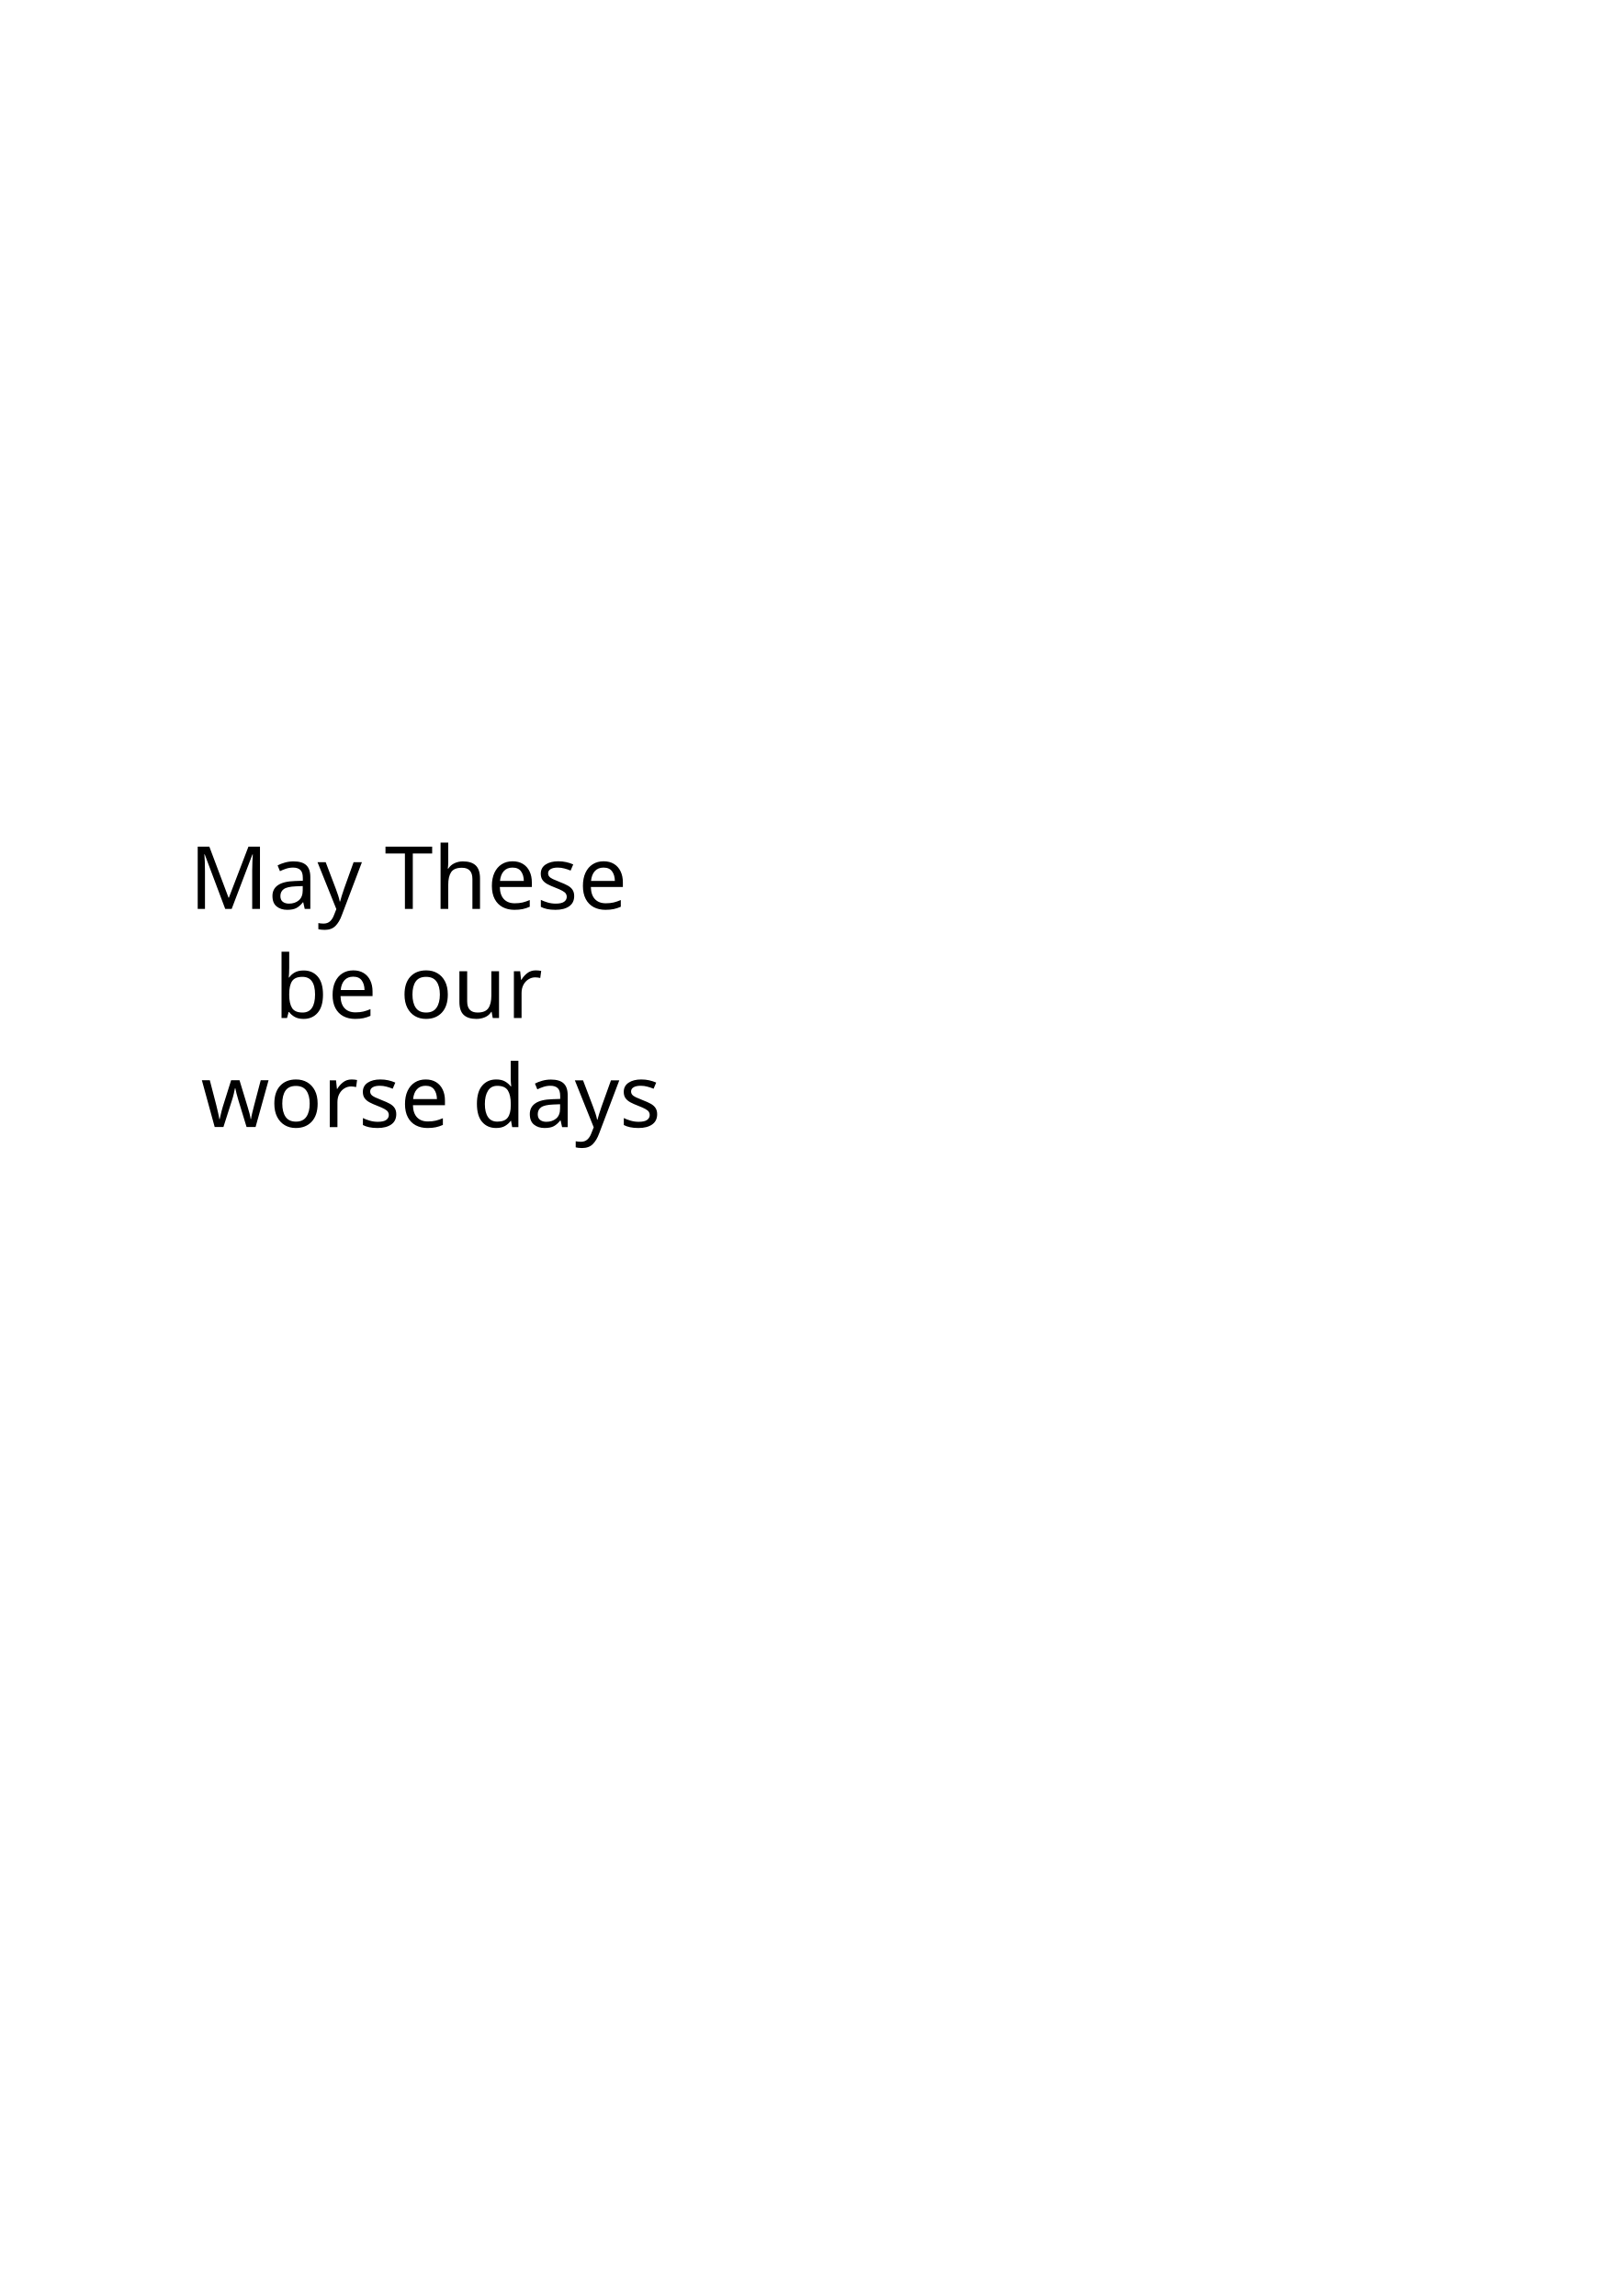
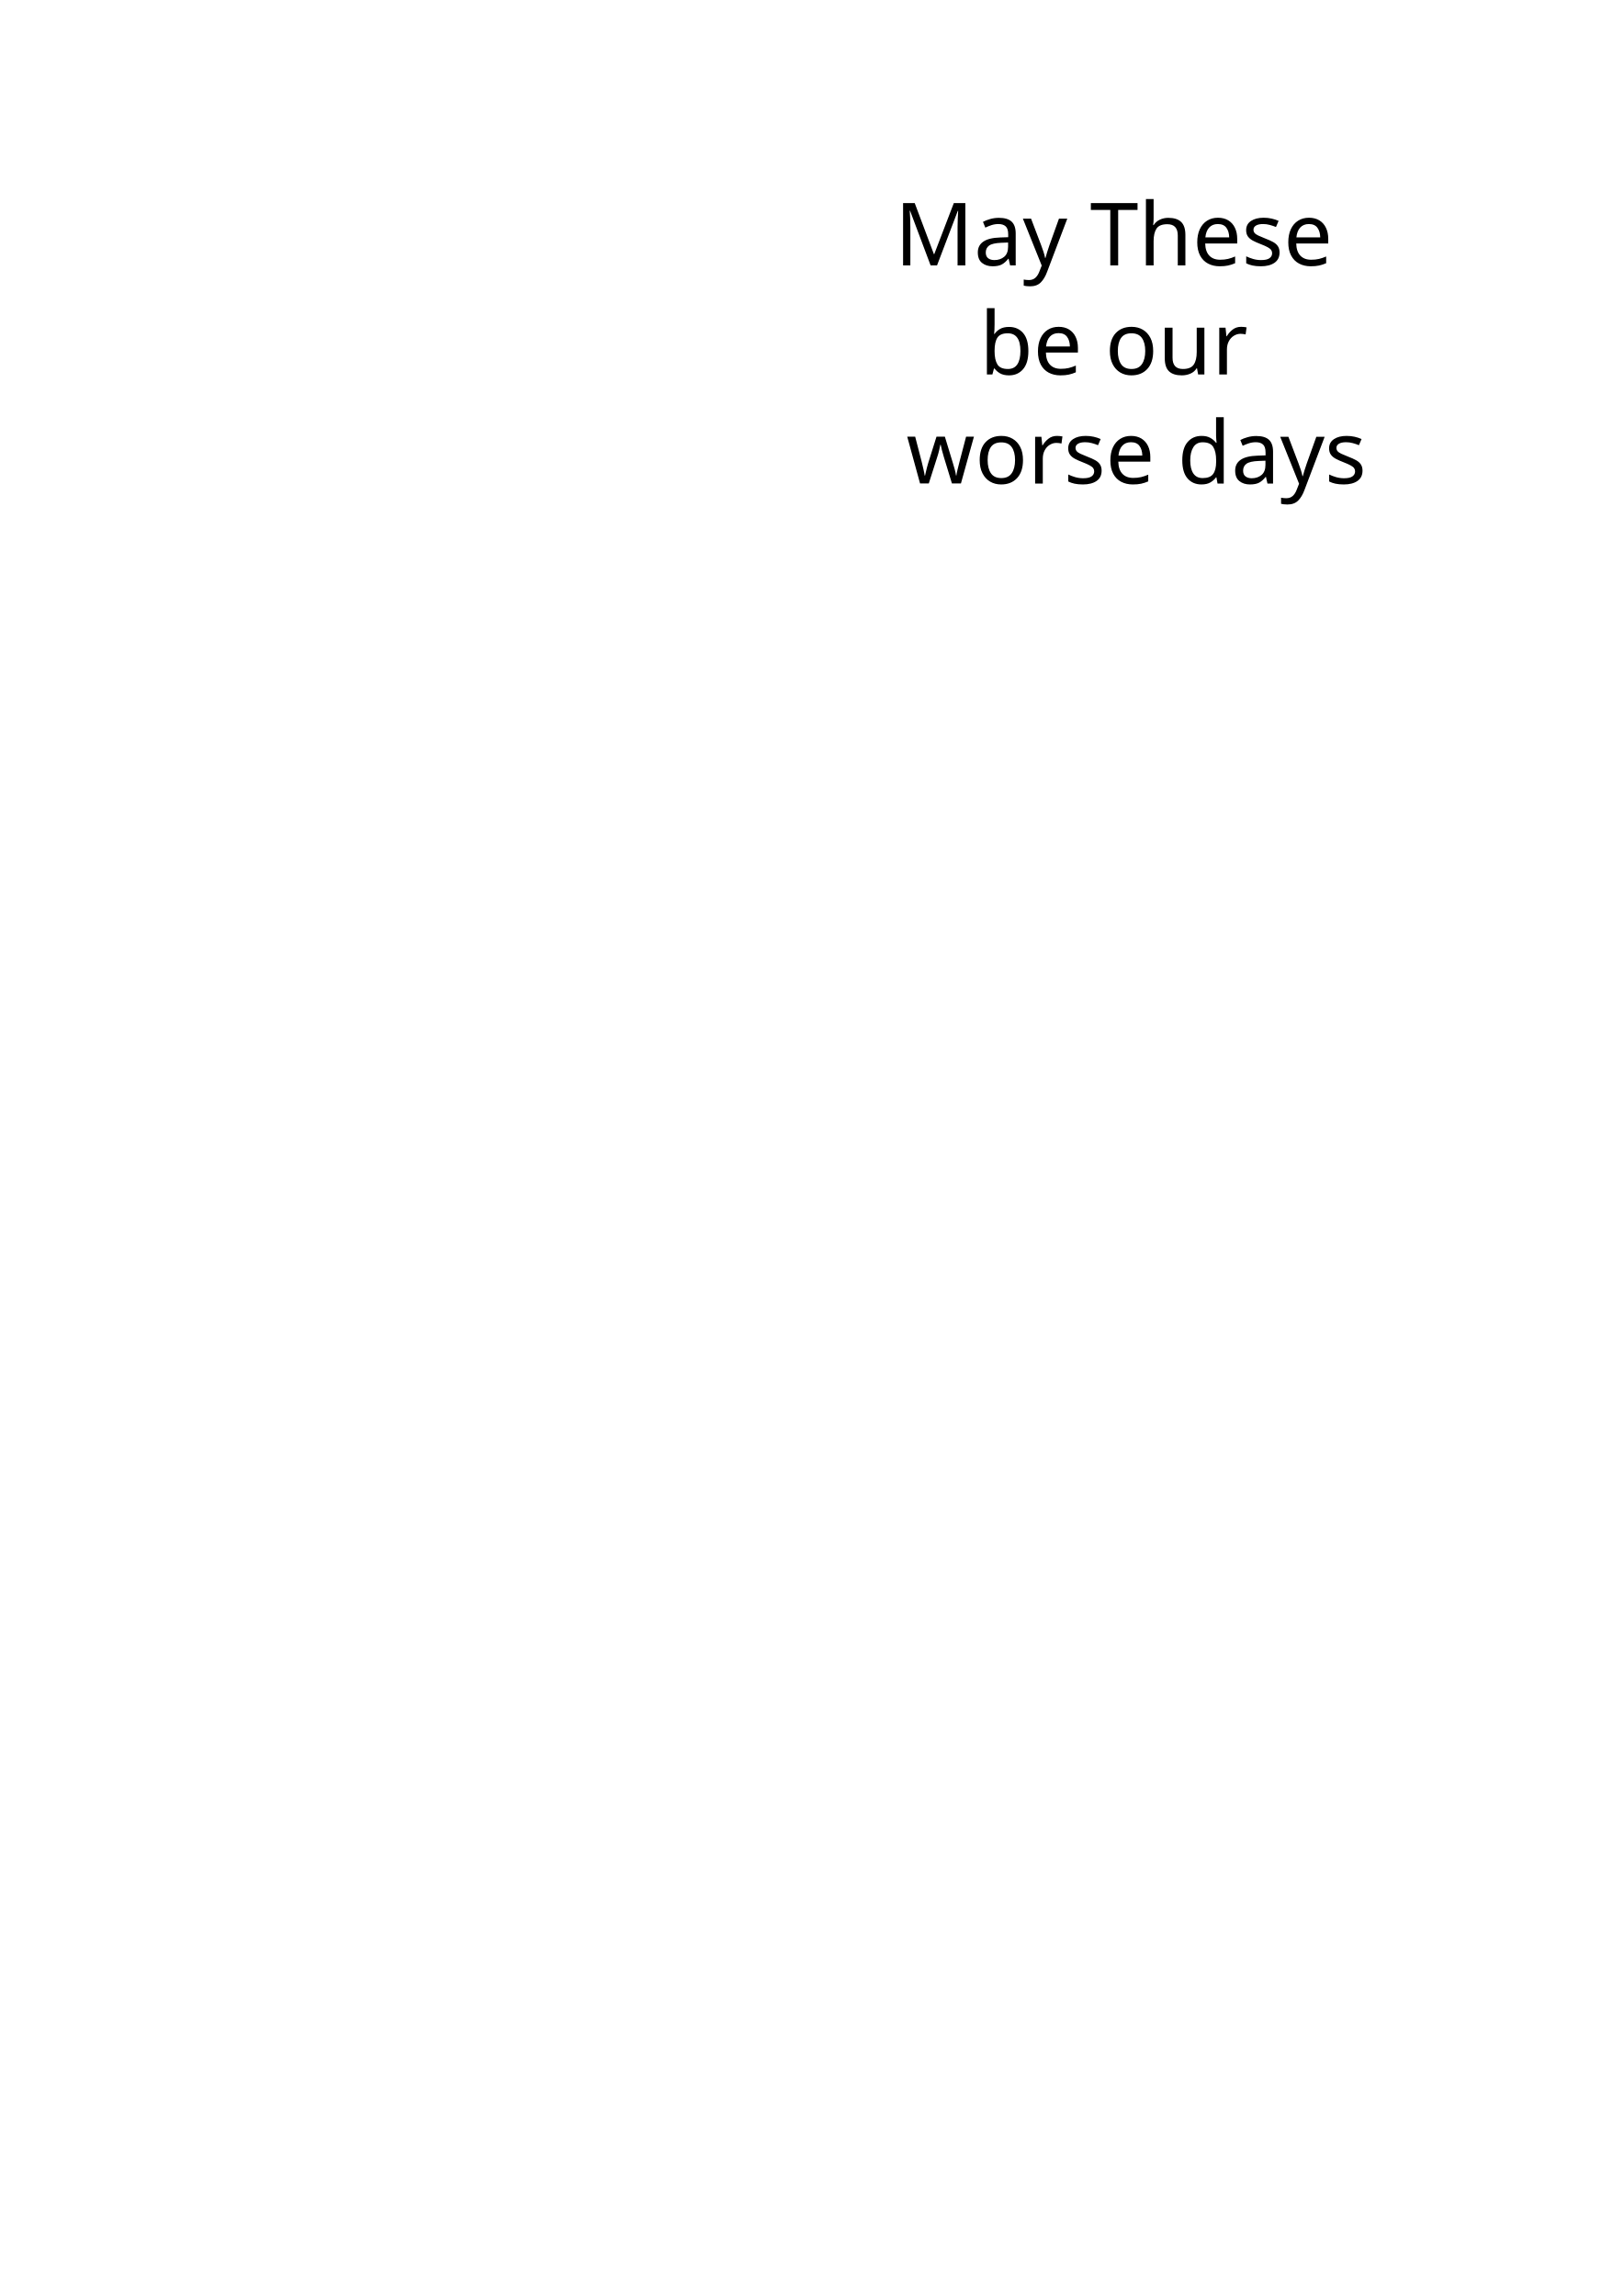
<svg xmlns="http://www.w3.org/2000/svg" width="210mm" height="297mm" viewBox="0 0 744.094 1052.362" id="svg2" version="1.1">
  <defs id="defs4" />
  <g id="layer1">
    <flowRoot xml:space="preserve" id="flowRoot4136" style="fill:black;stroke:none;stroke-opacity:1;stroke-width:1px;stroke-linejoin:miter;stroke-linecap:butt;fill-opacity:1;font-family:'Home Sweet Home';font-style:normal;font-weight:normal;font-size:40px;line-height:125%;letter-spacing:0px;word-spacing:0px;-inkscape-font-specification:'Home Sweet Home';font-stretch:normal;font-variant:normal;">
      <flowRegion id="flowRegion4138">
        <rect id="rect4140" width="445.714" height="357.143" x="214.286" y="209.505" style="-inkscape-font-specification:'Home Sweet Home';font-family:'Home Sweet Home';font-weight:normal;font-style:normal;font-stretch:normal;font-variant:normal;" />
      </flowRegion>
      <flowPara id="flowPara4142" />
    </flowRoot>
    <flowRoot xml:space="preserve" id="flowRoot4144" style="fill:black;stroke:none;stroke-opacity:1;stroke-width:1px;stroke-linejoin:miter;stroke-linecap:butt;fill-opacity:1;font-family:'Home Sweet Home';font-style:normal;font-weight:normal;font-size:40px;line-height:125%;letter-spacing:0px;word-spacing:0px;-inkscape-font-specification:'Home Sweet Home';font-stretch:normal;font-variant:normal;">
      <flowRegion id="flowRegion4146">
        <rect id="rect4148" width="108.571" height="77.143" x="-1825.714" y="-353.352" style="-inkscape-font-specification:'Home Sweet Home';font-family:'Home Sweet Home';font-weight:normal;font-style:normal;font-stretch:normal;font-variant:normal;" />
      </flowRegion>
      <flowPara id="flowPara4150" />
    </flowRoot>
    <flowRoot xml:space="preserve" id="flowRoot4152" style="fill:black;stroke:none;stroke-opacity:1;stroke-width:1px;stroke-linejoin:miter;stroke-linecap:butt;fill-opacity:1;font-family:'Home Sweet Home';font-style:normal;font-weight:normal;font-size:40px;line-height:125%;letter-spacing:0px;word-spacing:0px;-inkscape-font-specification:'Home Sweet Home';font-stretch:normal;font-variant:normal;">
      <flowRegion id="flowRegion4154">
        <rect id="rect4156" width="260" height="365.714" x="128.571" y="240.934" style="-inkscape-font-specification:'Home Sweet Home';font-family:'Home Sweet Home';font-weight:normal;font-style:normal;font-stretch:normal;font-variant:normal;" />
      </flowRegion>
      <flowPara id="flowPara4158" />
    </flowRoot>
    <flowRoot xml:space="preserve" id="flowRoot4160" style="fill:black;stroke:none;stroke-opacity:1;stroke-width:1px;stroke-linejoin:miter;stroke-linecap:butt;fill-opacity:1;font-family:sans-serif;font-style:normal;font-weight:normal;font-size:40px;line-height:125%;letter-spacing:0px;word-spacing:0px">
      <flowRegion id="flowRegion4162">
        <rect id="rect4164" width="400" height="494.286" x="297.143" y="335.219" />
      </flowRegion>
      <flowPara id="flowPara4166" />
    </flowRoot>
-     <text xml:space="preserve" style="font-style:normal;font-weight:normal;font-size:40px;line-height:125%;font-family:sans-serif;letter-spacing:0px;word-spacing:0px;fill:#000000;fill-opacity:1;stroke:none;stroke-width:1px;stroke-linecap:butt;stroke-linejoin:miter;stroke-opacity:1" x="223.514" y="366.606" id="text4203">
-       <tspan id="tspan4205" x="223.514" y="366.606" style="font-style:normal;font-variant:normal;font-weight:normal;font-stretch:normal;font-family:'Home Sweet Home';-inkscape-font-specification:'Home Sweet Home'" />
-       <tspan x="223.514" y="416.606" style="font-style:normal;font-variant:normal;font-weight:normal;font-stretch:normal;font-family:'Home Sweet Home';-inkscape-font-specification:'Home Sweet Home';text-align:center;text-anchor:middle" id="tspan4207">May These</tspan>
-       <tspan x="223.514" y="466.606" style="font-style:normal;font-variant:normal;font-weight:normal;font-stretch:normal;font-family:'Home Sweet Home';-inkscape-font-specification:'Home Sweet Home';text-align:center;text-anchor:middle" id="tspan4209">be our</tspan>
-       <tspan x="223.514" y="516.606" style="font-style:normal;font-variant:normal;font-weight:normal;font-stretch:normal;font-family:'Home Sweet Home';-inkscape-font-specification:'Home Sweet Home';text-align:center;text-anchor:middle" id="tspan4215">worse days</tspan>
+     <text xml:space="preserve" style="font-style:normal;font-weight:normal;font-size:40px;line-height:125%;font-family:sans-serif;letter-spacing:0px;word-spacing:0px;fill:#000000;fill-opacity:1;stroke:none;stroke-width:1px;stroke-linecap:butt;stroke-linejoin:miter;stroke-opacity:1" x="546.763" y="71.641" id="text4203">
+       <tspan id="tspan4205" x="546.763" y="71.641" style="font-style:normal;font-variant:normal;font-weight:normal;font-stretch:normal;font-family:'Home Sweet Home';-inkscape-font-specification:'Home Sweet Home'" />
+       <tspan x="546.763" y="121.641" style="font-style:normal;font-variant:normal;font-weight:normal;font-stretch:normal;font-family:'Home Sweet Home';-inkscape-font-specification:'Home Sweet Home';text-align:center;text-anchor:middle" id="tspan4207">May These</tspan>
+       <tspan x="546.763" y="171.641" style="font-style:normal;font-variant:normal;font-weight:normal;font-stretch:normal;font-family:'Home Sweet Home';-inkscape-font-specification:'Home Sweet Home';text-align:center;text-anchor:middle" id="tspan4209">be our</tspan>
+       <tspan x="546.763" y="221.641" style="font-style:normal;font-variant:normal;font-weight:normal;font-stretch:normal;font-family:'Home Sweet Home';-inkscape-font-specification:'Home Sweet Home';text-align:center;text-anchor:middle" id="tspan4215">worse days</tspan>
    </text>
    <flowRoot xml:space="preserve" id="flowRoot4231" style="fill:black;stroke:none;stroke-opacity:1;stroke-width:1px;stroke-linejoin:miter;stroke-linecap:butt;fill-opacity:1;font-family:sans-serif;font-style:normal;font-weight:normal;font-size:40px;line-height:125%;letter-spacing:0px;word-spacing:0px">
      <flowRegion id="flowRegion4233">
        <rect id="rect4235" width="121.218" height="129.3" x="278.802" y="153.326" />
      </flowRegion>
      <flowPara id="flowPara4237" />
    </flowRoot>
    <flowRoot xml:space="preserve" id="flowRoot4239" style="fill:black;stroke:none;stroke-opacity:1;stroke-width:1px;stroke-linejoin:miter;stroke-linecap:butt;fill-opacity:1;font-family:sans-serif;font-style:normal;font-weight:normal;font-size:40px;line-height:125%;letter-spacing:0px;word-spacing:0px">
      <flowRegion id="flowRegion4241">
        <rect id="rect4243" width="50.508" height="96.975" x="169.706" y="80.595" />
      </flowRegion>
      <flowPara id="flowPara4245" />
    </flowRoot>
    <flowRoot xml:space="preserve" id="flowRoot4247" style="fill:black;stroke:none;stroke-opacity:1;stroke-width:1px;stroke-linejoin:miter;stroke-linecap:butt;fill-opacity:1;font-family:sans-serif;font-style:normal;font-weight:normal;font-size:40px;line-height:125%;letter-spacing:0px;word-spacing:0px">
      <flowRegion id="flowRegion4249">
        <rect id="rect4251" width="418.203" height="66.67" x="90.914" y="187.672" />
      </flowRegion>
      <flowPara id="flowPara4253" />
    </flowRoot>
-     <flowRoot xml:space="preserve" id="flowRoot4255" style="font-style:normal;font-weight:normal;font-size:40px;line-height:125%;font-family:sans-serif;letter-spacing:0px;word-spacing:0px;fill:#000000;fill-opacity:1;stroke:none;stroke-width:1px;stroke-linecap:butt;stroke-linejoin:miter;stroke-opacity:1" transform="translate(-90.91373,-121.2183)">
+     <flowRoot xml:space="preserve" id="flowRoot4255" style="font-style:normal;font-weight:normal;font-size:40px;line-height:125%;font-family:sans-serif;letter-spacing:0px;word-spacing:0px;fill:#000000;fill-opacity:1;stroke:none;stroke-width:1px;stroke-linecap:butt;stroke-linejoin:miter;stroke-opacity:1" transform="translate(-68.69038,-341.4316)">
      <flowRegion id="flowRegion4257">
        <rect id="rect4259" width="474.772" height="216.173" x="179.807" y="688.707" />
      </flowRegion>
      <flowPara id="flowPara4261" style="font-style:normal;font-variant:normal;font-weight:normal;font-stretch:normal;font-family:'Home Sweet Home';-inkscape-font-specification:'Home Sweet Home'">
        <flowSpan style="text-align:center;text-anchor:middle" id="flowSpan4263">if </flowSpan>you're not on the edge you're taking up too much room</flowPara>
    </flowRoot>
    <flowRoot xml:space="preserve" id="flowRoot4265" style="font-style:normal;font-weight:normal;font-size:40px;line-height:125%;font-family:sans-serif;letter-spacing:0px;word-spacing:0px;fill:#000000;fill-opacity:1;stroke:none;stroke-width:1px;stroke-linecap:butt;stroke-linejoin:miter;stroke-opacity:1">
      <flowRegion id="flowRegion4267">
        <rect id="rect4269" width="161.624" height="155.563" x="147.482" y="76.555" />
      </flowRegion>
      <flowPara id="flowPara4271">becuase it's no good keeping it bottled</flowPara>
    </flowRoot>
    <text xml:space="preserve" style="font-style:normal;font-weight:normal;font-size:40px;line-height:125%;font-family:sans-serif;letter-spacing:0px;word-spacing:0px;fill:#000000;fill-opacity:1;stroke:none;stroke-width:1px;stroke-linecap:butt;stroke-linejoin:miter;stroke-opacity:1" x="222.234" y="167.469" id="text4273">
      <tspan id="tspan4275" x="222.234" y="167.469" />
    </text>
-     <flowRoot xml:space="preserve" id="flowRoot4277" style="font-style:normal;font-weight:normal;font-size:40px;line-height:125%;font-family:sans-serif;letter-spacing:0px;word-spacing:0px;fill:#000000;fill-opacity:1;stroke:none;stroke-width:1px;stroke-linecap:butt;stroke-linejoin:miter;stroke-opacity:1" transform="translate(-127.2792,-34.34519)">
+     <flowRoot xml:space="preserve" id="flowRoot4277" style="font-style:normal;font-weight:normal;font-size:40px;line-height:125%;font-family:sans-serif;letter-spacing:0px;word-spacing:0px;fill:#000000;fill-opacity:1;stroke:none;stroke-width:1px;stroke-linecap:butt;stroke-linejoin:miter;stroke-opacity:1" transform="translate(-165.665,-62.62946)">
      <flowRegion id="flowRegion4279">
        <rect id="rect4281" width="329.31" height="197.99" x="185.868" y="125.042" />
      </flowRegion>
-       <flowPara id="flowPara4283" style="font-style:normal;font-variant:normal;font-weight:normal;font-stretch:normal;font-family:'Home Sweet Home';-inkscape-font-specification:'Home Sweet Home';text-align:center;text-anchor:middle">becuase it's no good keeping it bottled up</flowPara>
+       <flowPara id="flowPara4283" style="font-style:normal;font-variant:normal;font-weight:normal;font-stretch:normal;font-family:'Home Sweet Home';-inkscape-font-specification:'Home Sweet Home';text-align:center;text-anchor:middle">becaUse it's no good keeping it bottled up</flowPara>
    </flowRoot>
-     <flowRoot xml:space="preserve" id="flowRoot4289" style="font-style:normal;font-weight:normal;font-size:40px;line-height:125%;font-family:sans-serif;letter-spacing:0px;word-spacing:0px;fill:#000000;fill-opacity:1;stroke:none;stroke-width:1px;stroke-linecap:butt;stroke-linejoin:miter;stroke-opacity:1">
+     <flowRoot xml:space="preserve" id="flowRoot4289" style="font-style:normal;font-weight:normal;font-size:40px;line-height:125%;font-family:sans-serif;letter-spacing:0px;word-spacing:0px;fill:#000000;fill-opacity:1;stroke:none;stroke-width:1px;stroke-linecap:butt;stroke-linejoin:miter;stroke-opacity:1" transform="translate(2.020305,-262.6397)">
      <flowRegion id="flowRegion4291">
        <rect id="rect4293" width="317.188" height="165.665" x="183.848" y="874.575" />
      </flowRegion>
-       <flowPara id="flowPara4295" style="-inkscape-font-specification:'Home Sweet Home';font-family:'Home Sweet Home';font-weight:normal;font-style:normal;font-stretch:normal;font-variant:normal;text-anchor:middle;text-align:center">happyness, it's an inside job</flowPara>
+       <flowPara id="flowPara4295" style="font-style:normal;font-variant:normal;font-weight:normal;font-stretch:normal;font-family:'Home Sweet Home';-inkscape-font-specification:'Home Sweet Home';text-align:center;text-anchor:middle">happIness, it's an inside job</flowPara>
    </flowRoot>
  </g>
</svg>
